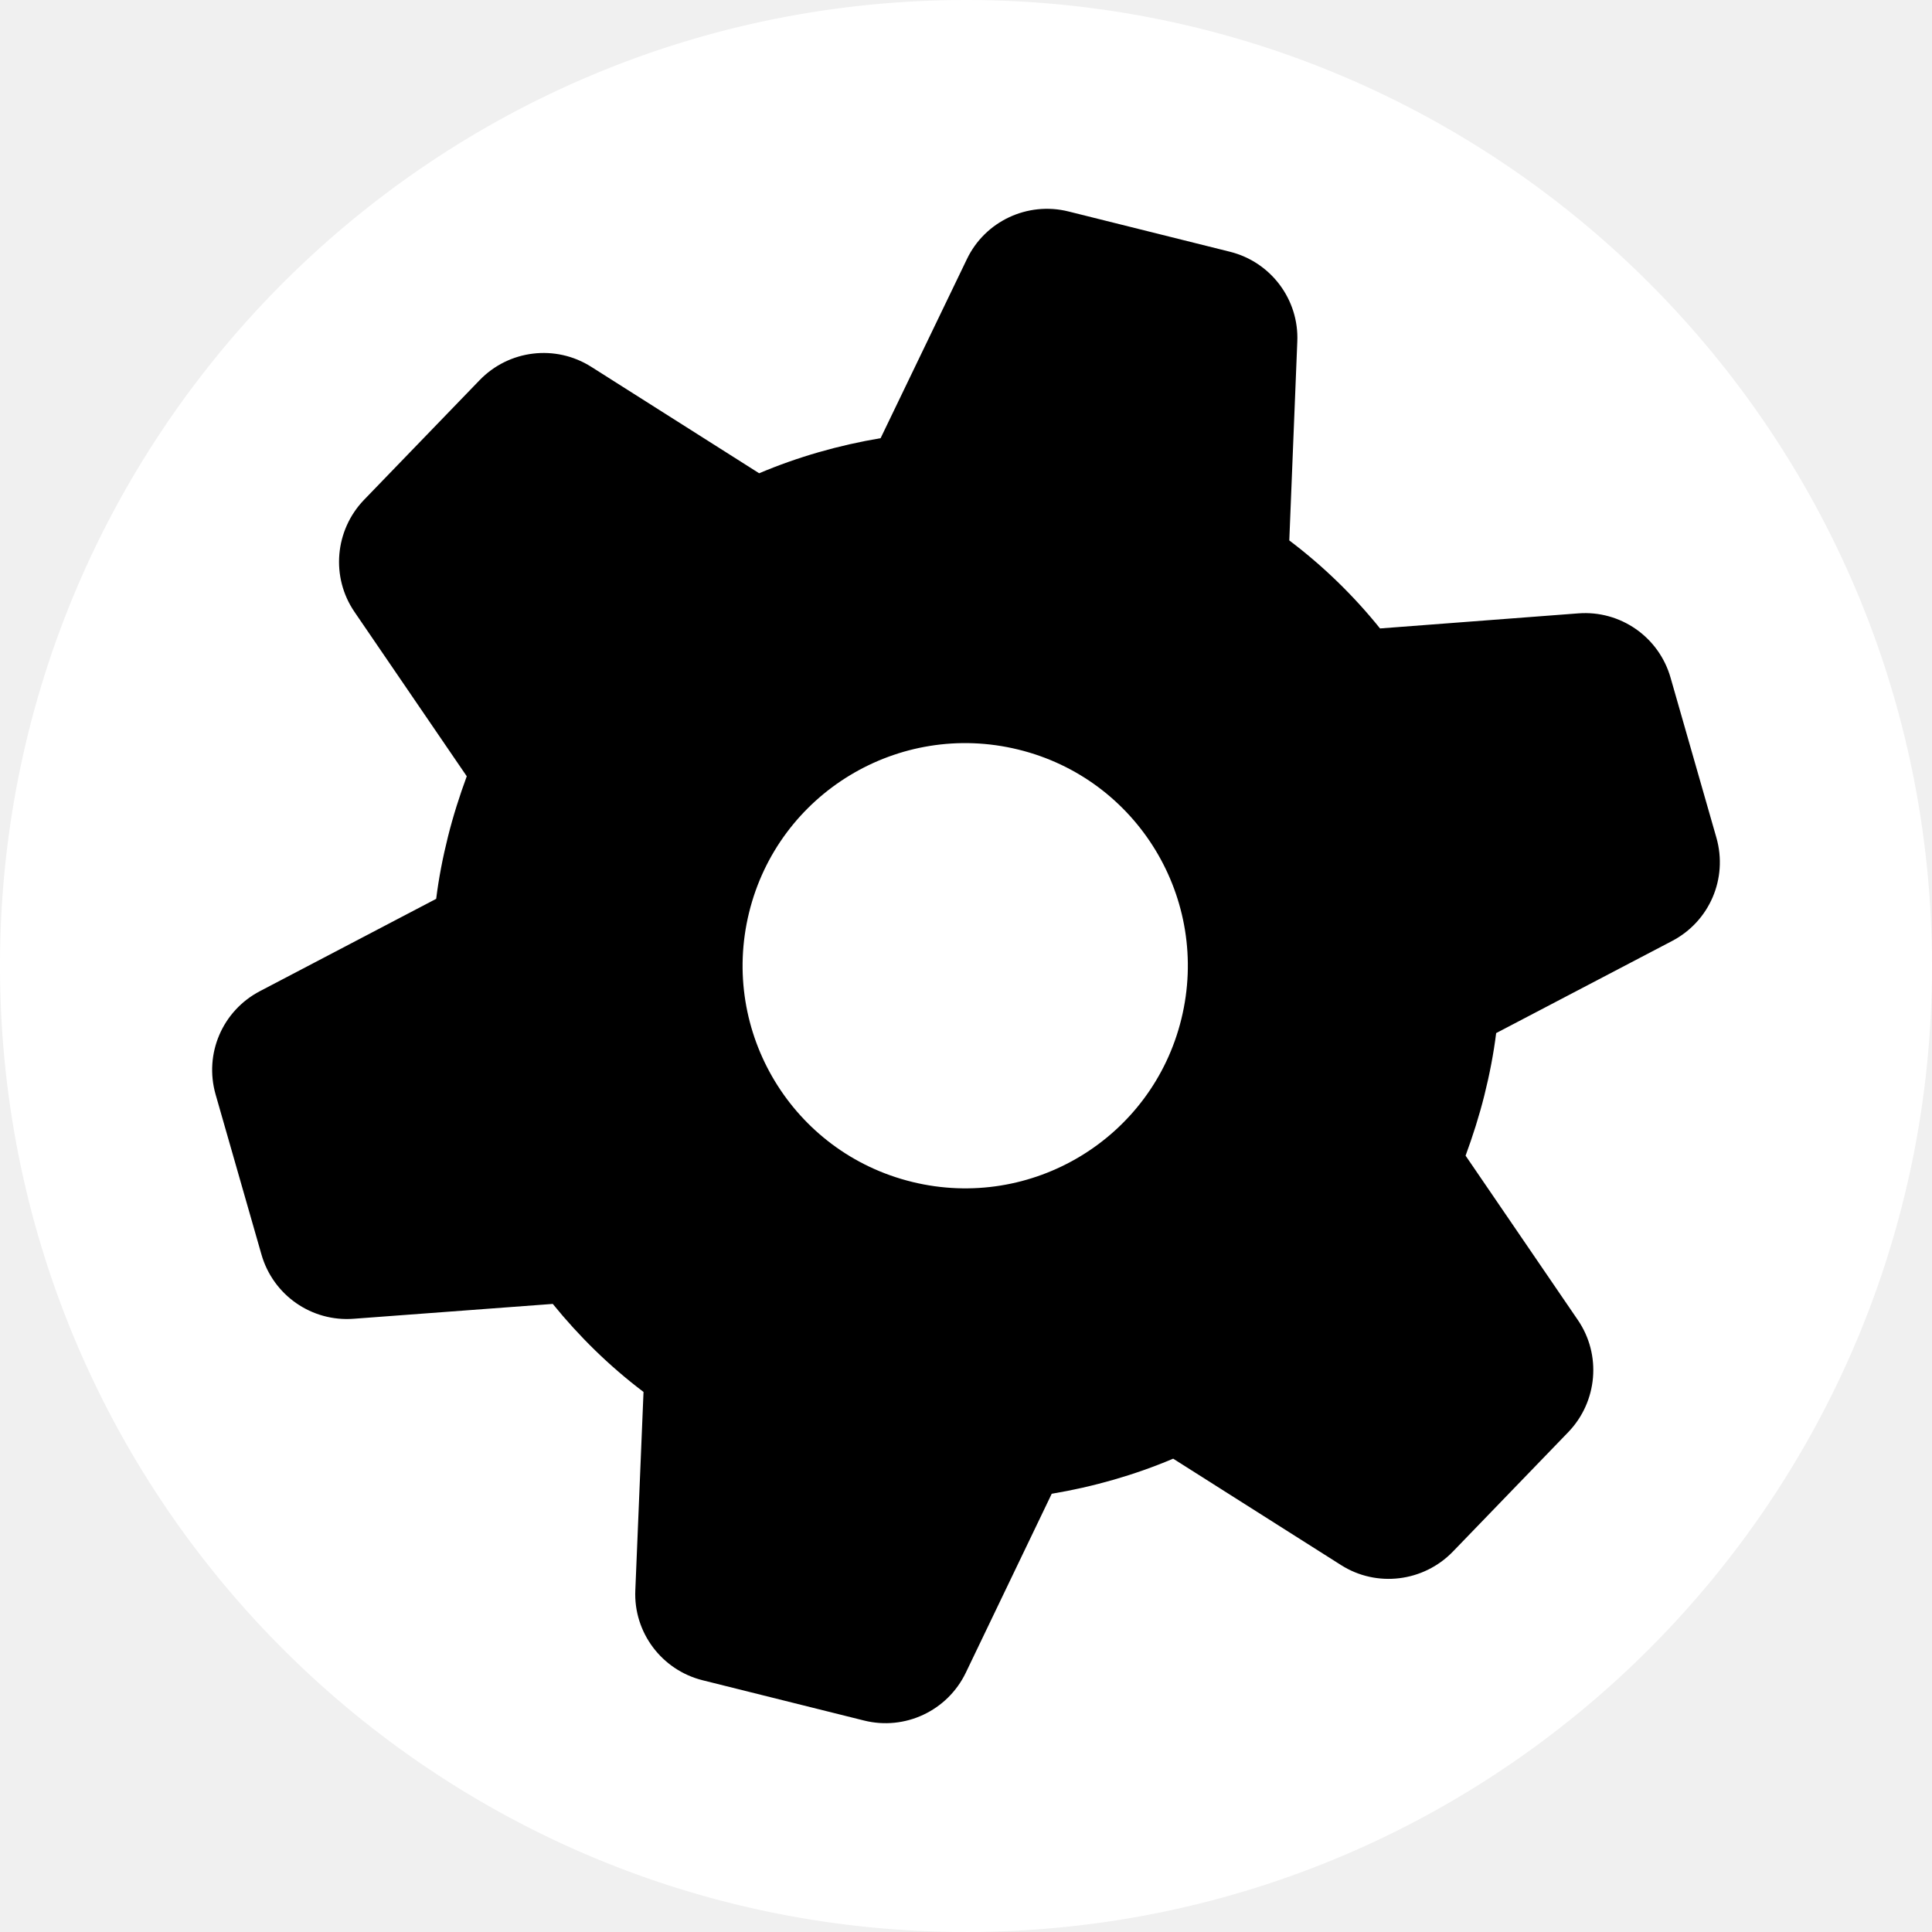
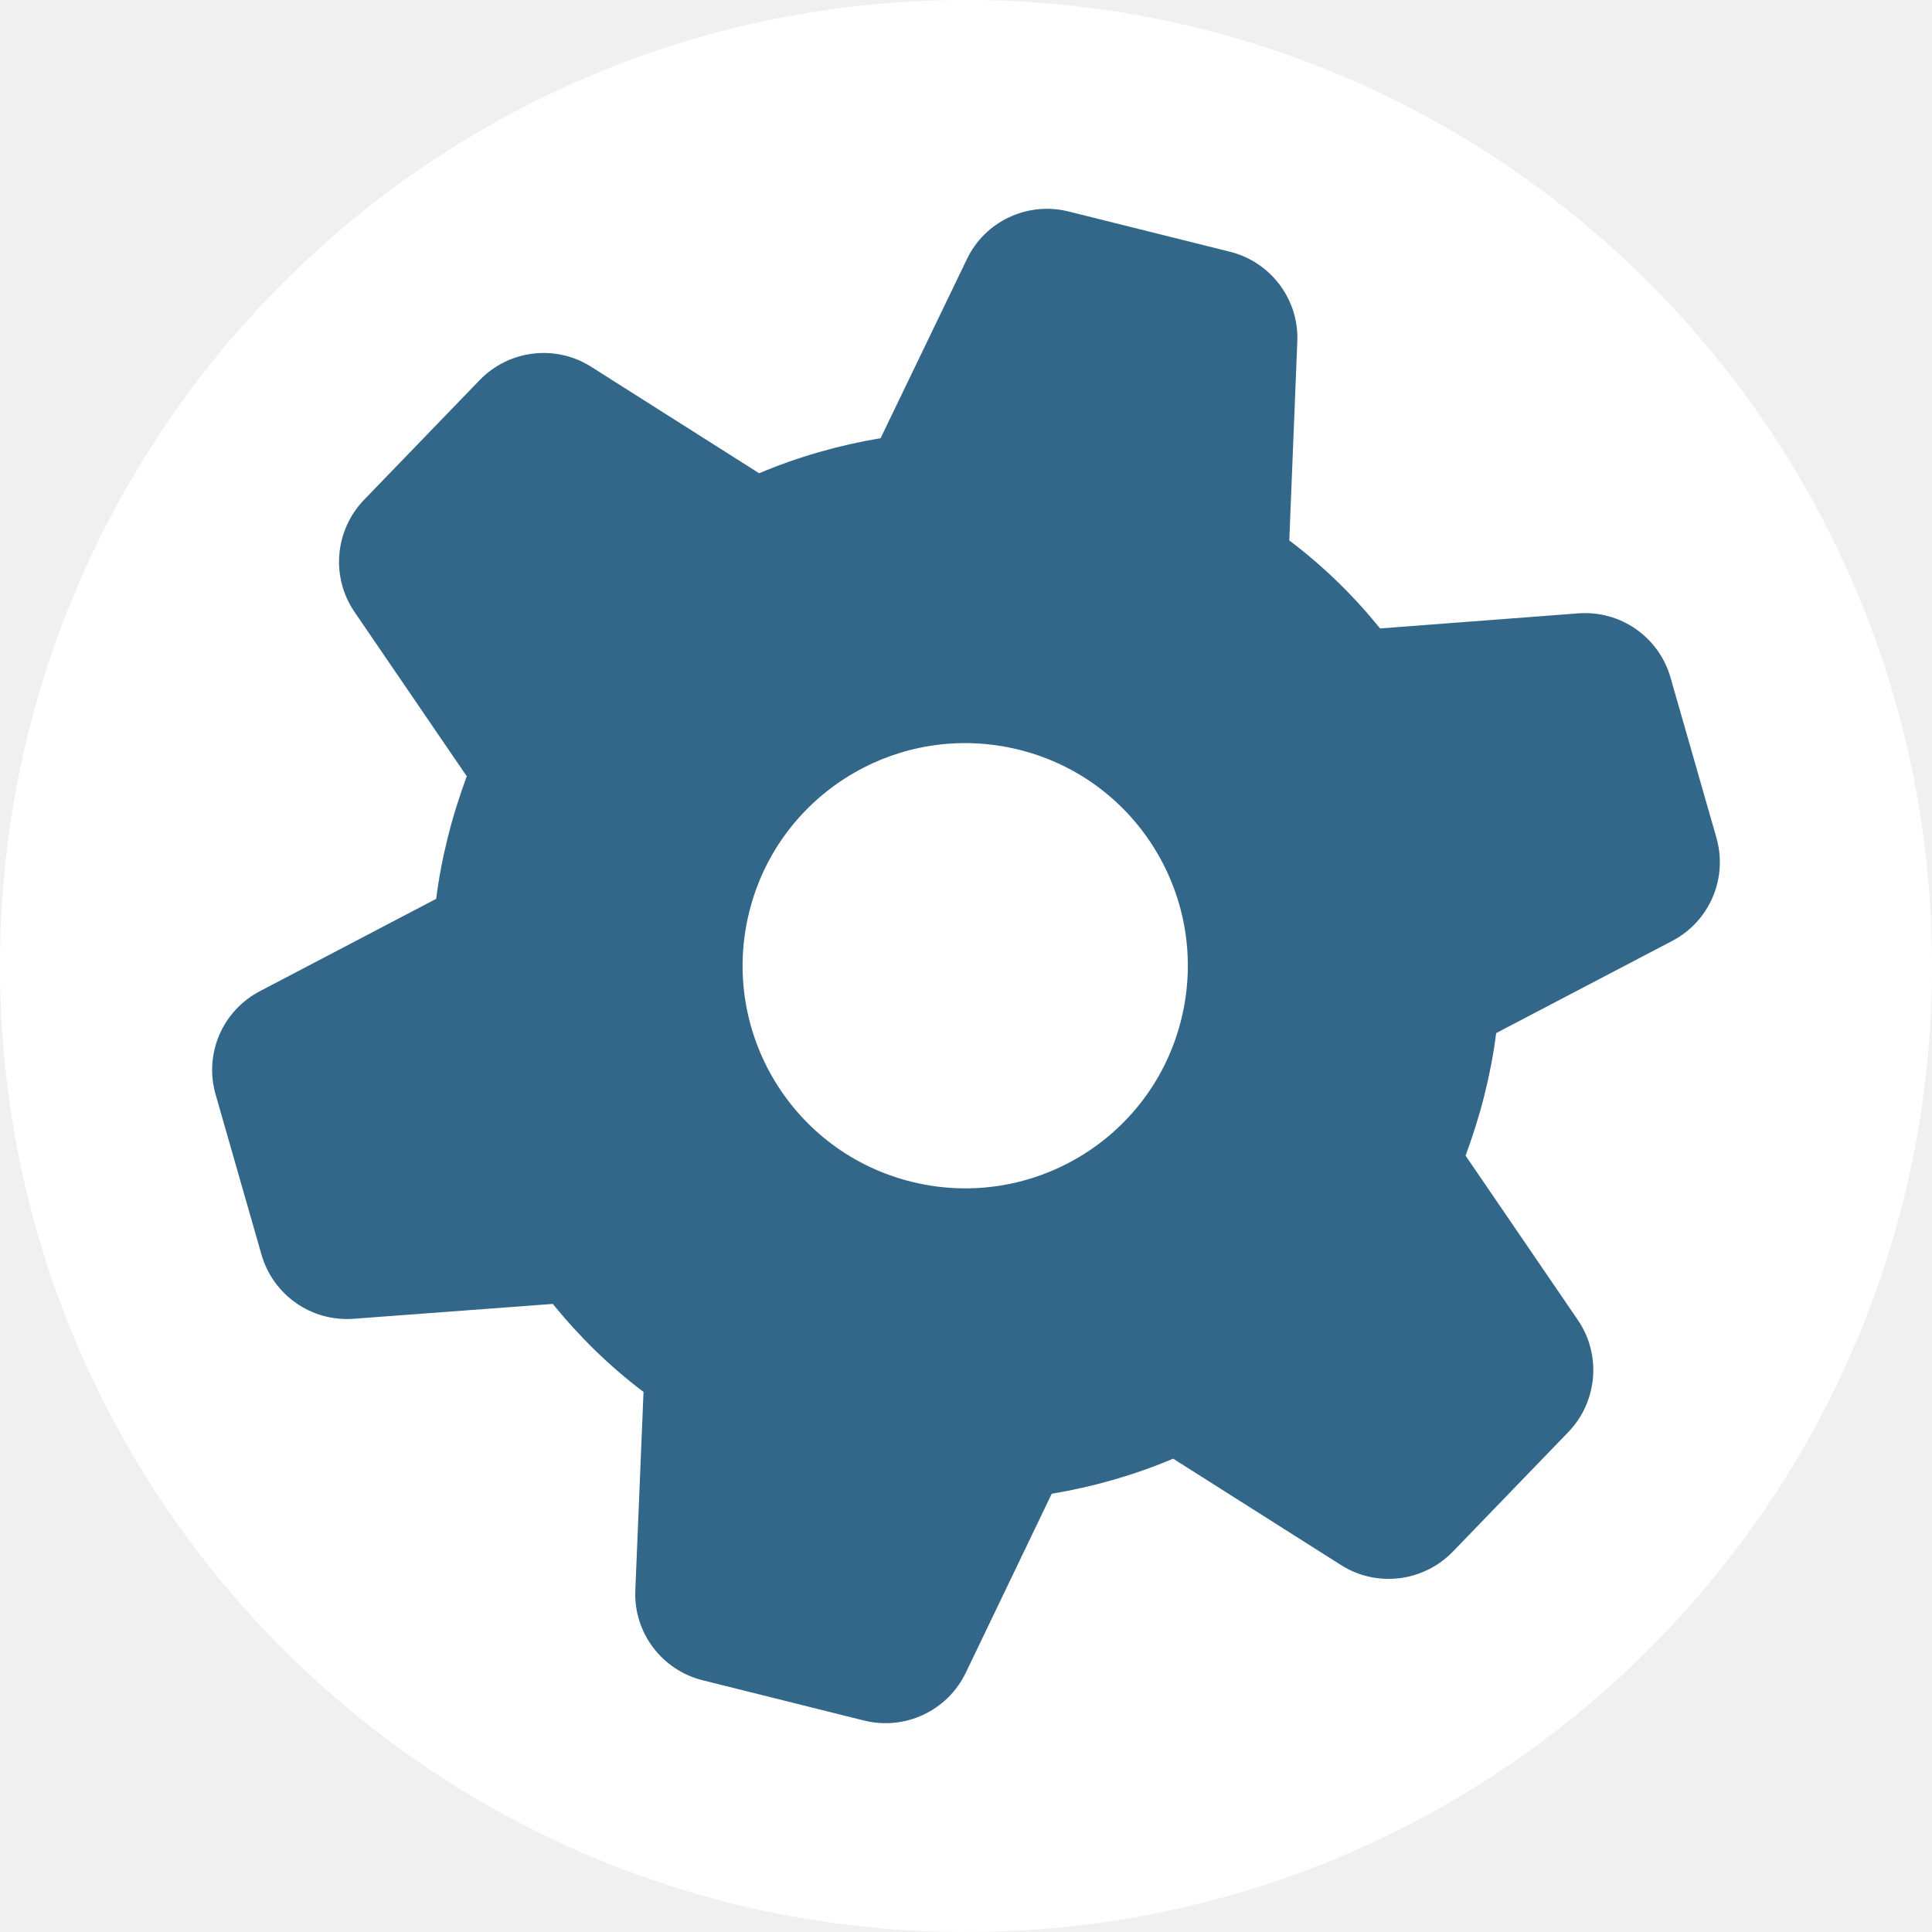
<svg xmlns="http://www.w3.org/2000/svg" width="32pc" height="32pc" viewBox="0 0 135.467 135.467" version="1.1" id="svg5" xml:space="preserve">
  <defs id="defs2" />
  <g id="layer1">
    <path style="fill:#ffffff;stroke-width:10;fill-opacity:1" id="path1620" d="M 135.467,67.733 A 67.733,67.733 0 0 1 67.953,135.466 67.733,67.733 0 0 1 0.001,68.173 67.733,67.733 0 0 1 67.074,0.003 67.733,67.733 0 0 1 135.461,66.854" />
-     <path d="m 67.793,18.177 c 1.267,-2.66 4.252,-4.067 7.129,-3.349 l 11.32,2.824 c 2.877,0.718 4.852,3.362 4.721,6.305 l -0.561,13.936 c 2.386,1.802 4.521,3.883 6.363,6.172 L 110.661,43.008 c 2.953,-0.229 5.66,1.653 6.475,4.511 l 3.214,11.218 c 0.815,2.858 -0.48,5.872 -3.115,7.246 l -12.328,6.455 c -0.179,1.443 -0.462,2.901 -0.826,4.358 -0.364,1.458 -0.817,2.873 -1.318,4.236 l 7.865,11.514 c 1.681,2.45 1.384,5.734 -0.654,7.86 l -8.106,8.393 c -2.057,2.121 -5.336,2.529 -7.836,0.941 l -11.772,-7.461 c -2.72,1.151 -5.578,1.966 -8.516,2.46 l -6.027,12.552 c -1.291,2.674 -4.271,4.062 -7.129,3.349 l -11.32,-2.824 c -2.877,-0.718 -4.852,-3.362 -4.721,-6.305 l 0.575,-13.912 c -2.386,-1.802 -4.502,-3.878 -6.363,-6.172 L 24.806,92.468 C 21.853,92.697 19.146,90.815 18.331,87.957 L 15.117,76.74 c -0.815,-2.858 0.48,-5.872 3.115,-7.246 l 12.352,-6.47 c 0.179,-1.443 0.462,-2.901 0.826,-4.358 0.364,-1.458 0.817,-2.873 1.318,-4.236 L 24.863,42.916 c -1.681,-2.45 -1.384,-5.734 0.654,-7.86 l 8.106,-8.393 c 2.062,-2.14 5.336,-2.529 7.836,-0.941 L 53.23,33.184 c 2.72,-1.151 5.578,-1.966 8.516,-2.46 z m -3.835,64.696 c 8.376,2.05 16.83,-3.06 18.879,-11.436 C 84.886,63.06 79.777,54.607 71.4,52.557 63.024,50.507 54.571,55.617 52.521,63.993 c -2.05,8.376 3.06,16.83 11.436,18.879 z" id="path5688" style="fill:#000000;fill-opacity:1;stroke-width:0.195" />
+     <path d="m 67.793,18.177 c 1.267,-2.66 4.252,-4.067 7.129,-3.349 l 11.32,2.824 c 2.877,0.718 4.852,3.362 4.721,6.305 l -0.561,13.936 c 2.386,1.802 4.521,3.883 6.363,6.172 L 110.661,43.008 c 2.953,-0.229 5.66,1.653 6.475,4.511 l 3.214,11.218 c 0.815,2.858 -0.48,5.872 -3.115,7.246 l -12.328,6.455 c -0.179,1.443 -0.462,2.901 -0.826,4.358 -0.364,1.458 -0.817,2.873 -1.318,4.236 l 7.865,11.514 c 1.681,2.45 1.384,5.734 -0.654,7.86 l -8.106,8.393 c -2.057,2.121 -5.336,2.529 -7.836,0.941 l -11.772,-7.461 c -2.72,1.151 -5.578,1.966 -8.516,2.46 l -6.027,12.552 c -1.291,2.674 -4.271,4.062 -7.129,3.349 l -11.32,-2.824 c -2.877,-0.718 -4.852,-3.362 -4.721,-6.305 l 0.575,-13.912 c -2.386,-1.802 -4.502,-3.878 -6.363,-6.172 L 24.806,92.468 C 21.853,92.697 19.146,90.815 18.331,87.957 L 15.117,76.74 c -0.815,-2.858 0.48,-5.872 3.115,-7.246 l 12.352,-6.47 c 0.179,-1.443 0.462,-2.901 0.826,-4.358 0.364,-1.458 0.817,-2.873 1.318,-4.236 L 24.863,42.916 c -1.681,-2.45 -1.384,-5.734 0.654,-7.86 l 8.106,-8.393 c 2.062,-2.14 5.336,-2.529 7.836,-0.941 L 53.23,33.184 c 2.72,-1.151 5.578,-1.966 8.516,-2.46 z m -3.835,64.696 c 8.376,2.05 16.83,-3.06 18.879,-11.436 C 84.886,63.06 79.777,54.607 71.4,52.557 63.024,50.507 54.571,55.617 52.521,63.993 c -2.05,8.376 3.06,16.83 11.436,18.879 z" id="path5688" style="fill:#32678a;fill-opacity:1;stroke-width:0.195" />
  </g>
</svg>
